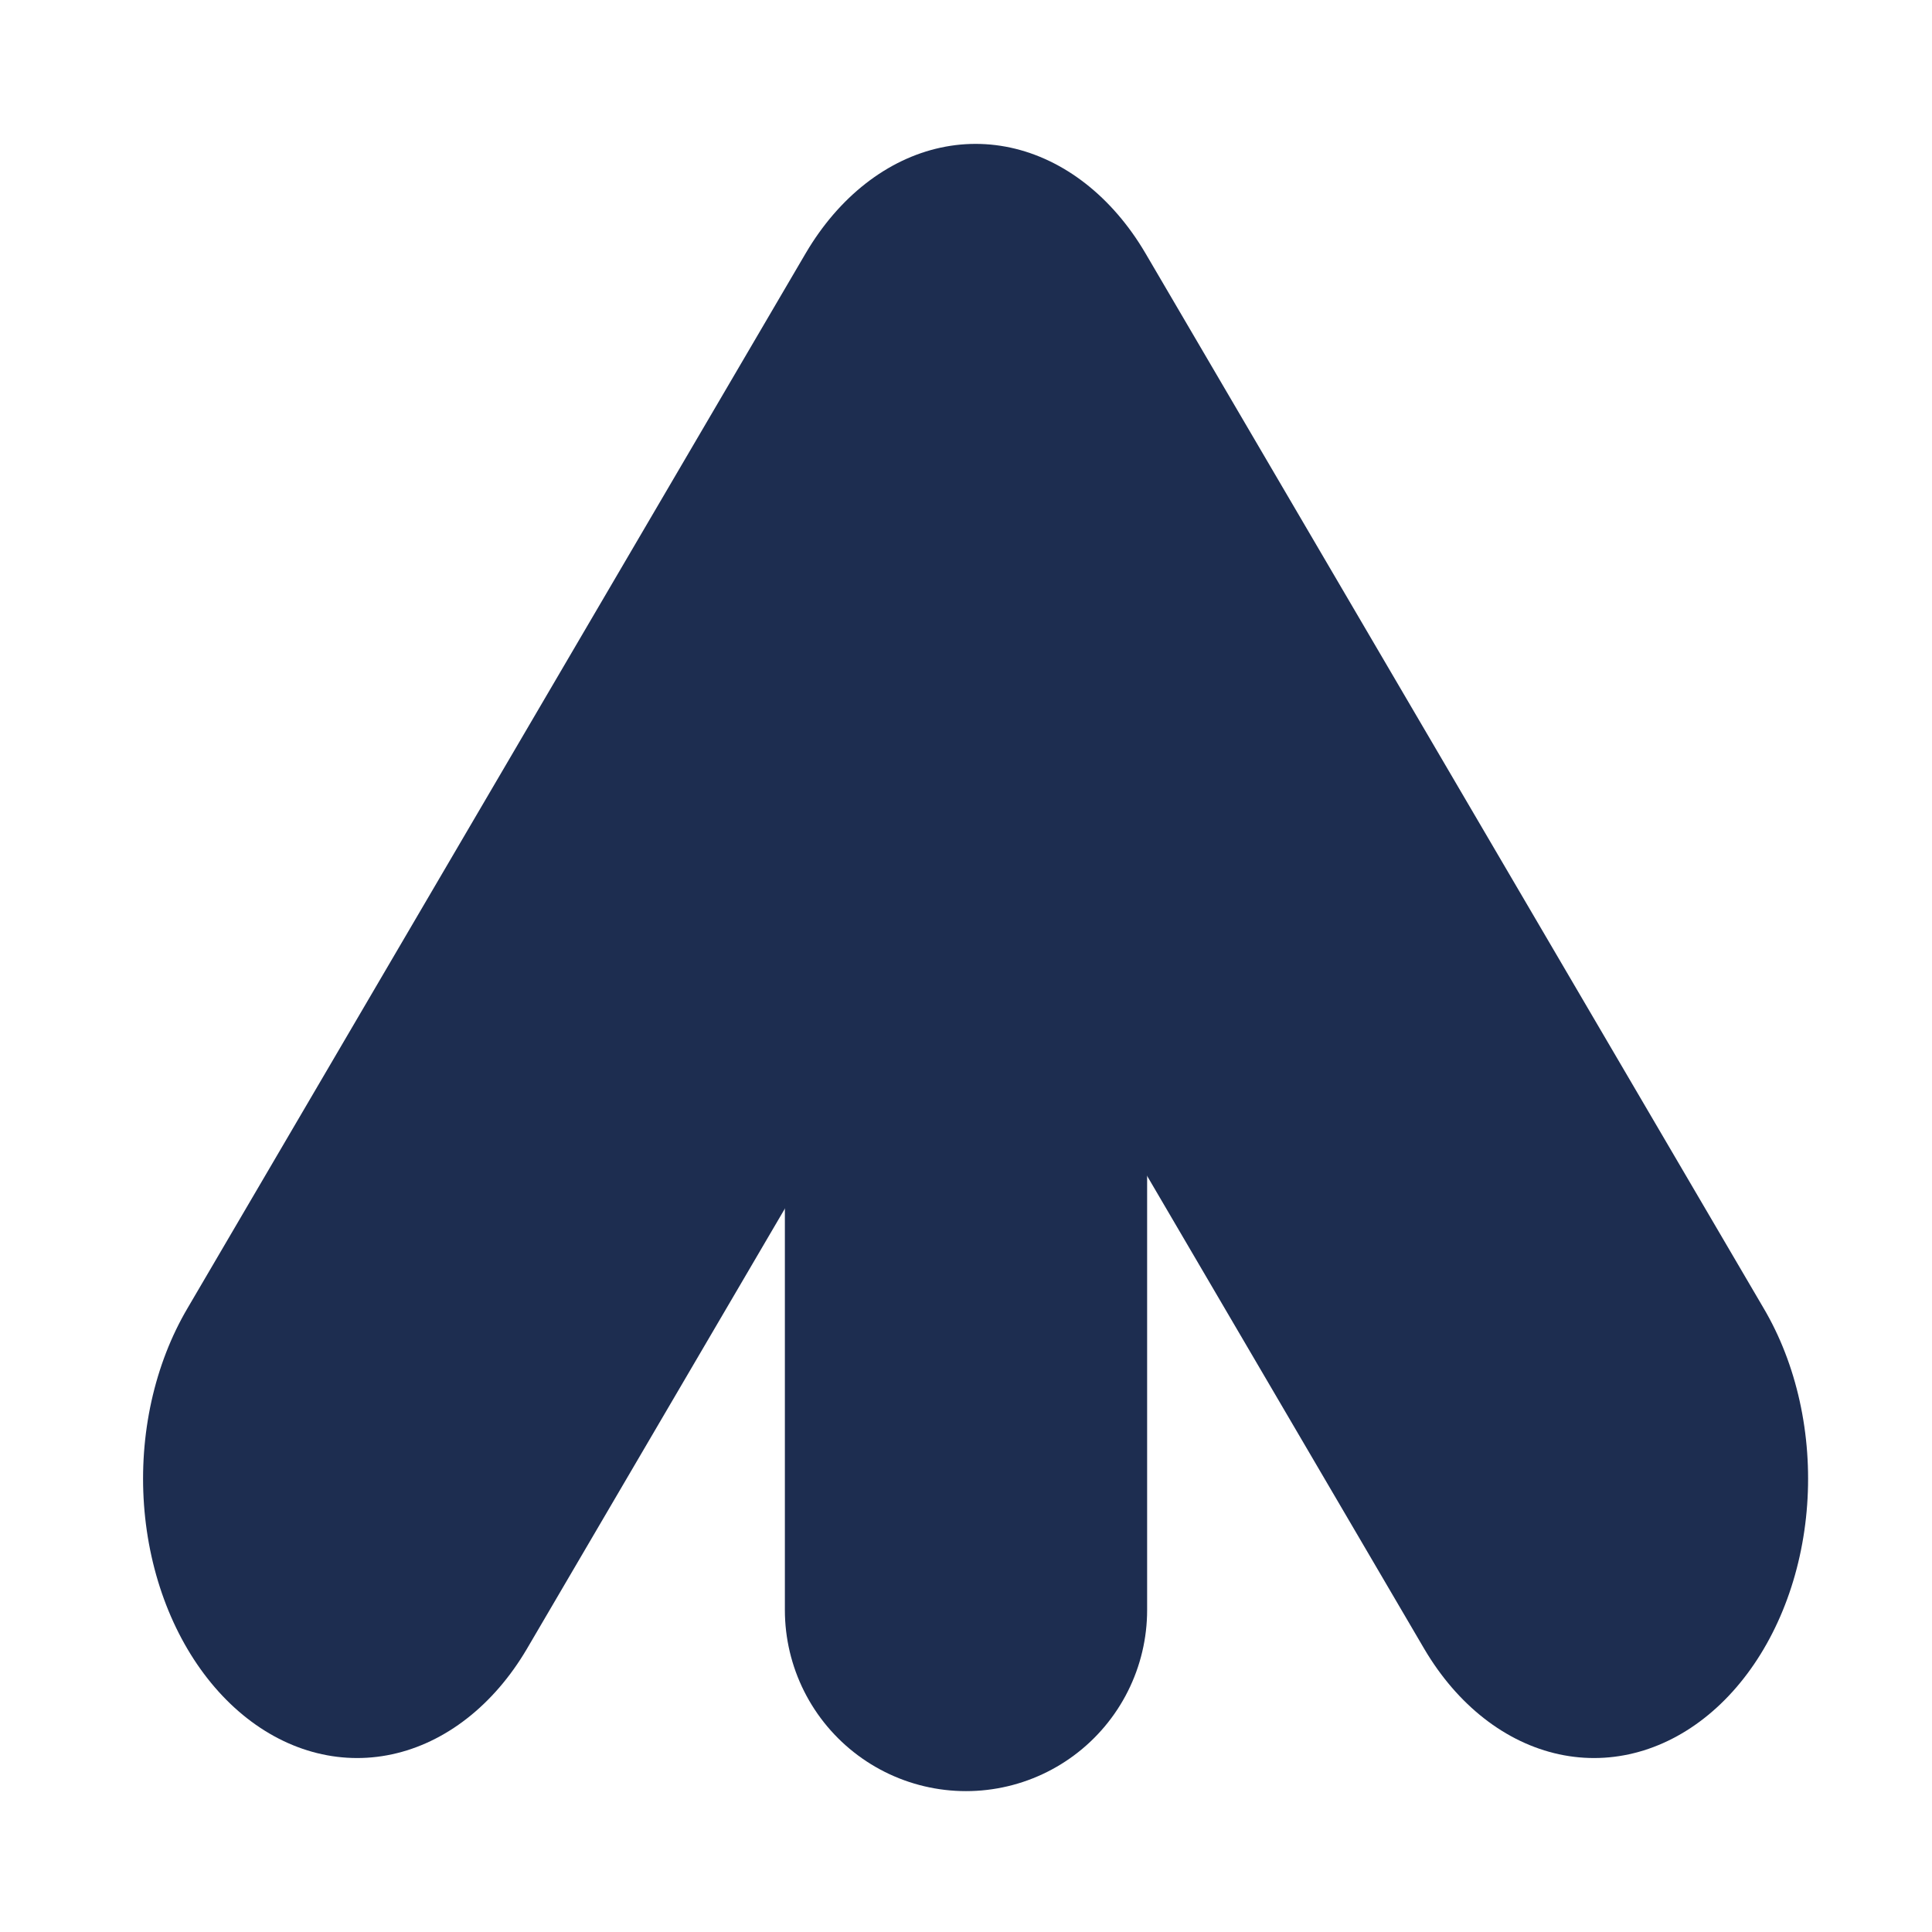
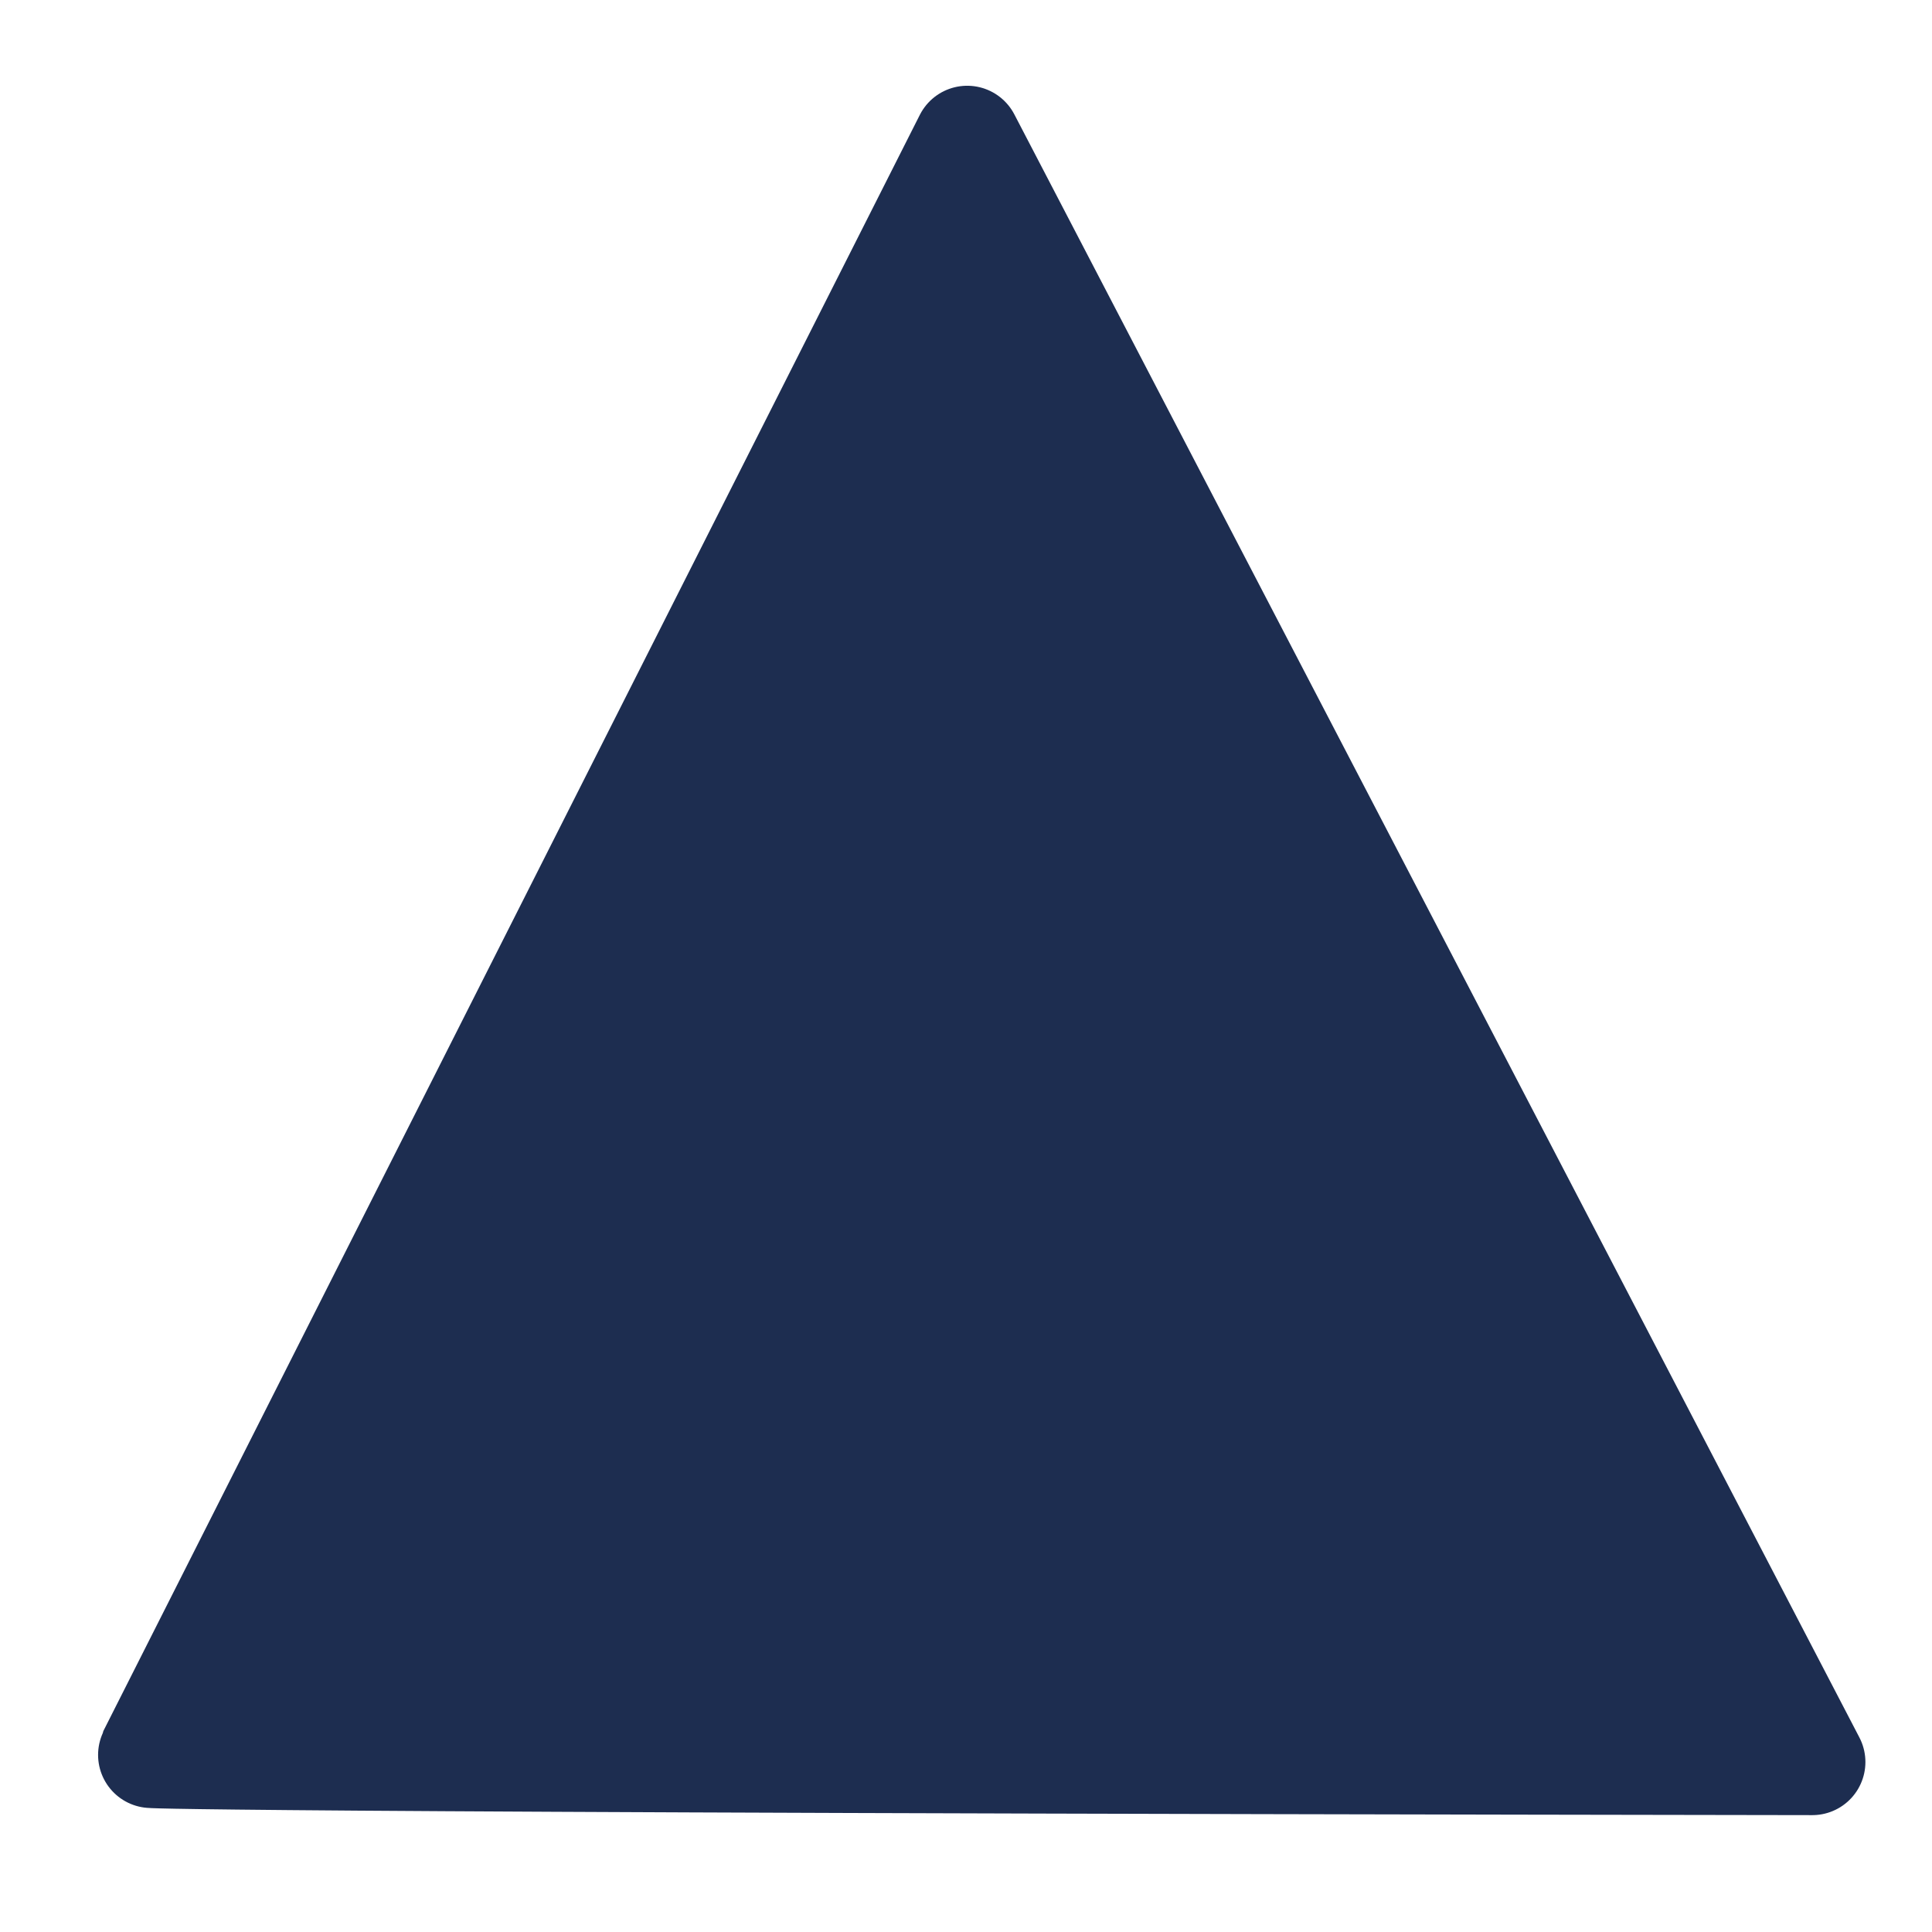
<svg xmlns="http://www.w3.org/2000/svg" width="48" height="48" viewBox="0 0 48 48" version="1.1" id="svg1">
  <defs id="defs1" />
-   <g fill="none" stroke="#1D2D50" stroke-width="9" stroke-linecap="round" stroke-linejoin="round" id="g1">
-     <line x1="24" y1="40" x2="24" y2="16" id="line1" />
-     <polyline points="11,26 24,9 37,26" id="polyline1" transform="matrix(1.18192,0,0,1.542425,-4.128152,-3.366116)" />
-   </g>
+   <path style="fill:#1d2d50;fill-opacity:1;stroke:#1d2d50;stroke-width:2.639;stroke-linejoin:round;stroke-miterlimit:5.4;paint-order:fill markers stroke;stroke-opacity:1" d="M 3.747,43.599 24.03,3.45 45.026,43.777 C 3.688,43.717 3.747,43.599 3.747,43.599 Z" id="path4" />
</svg>
